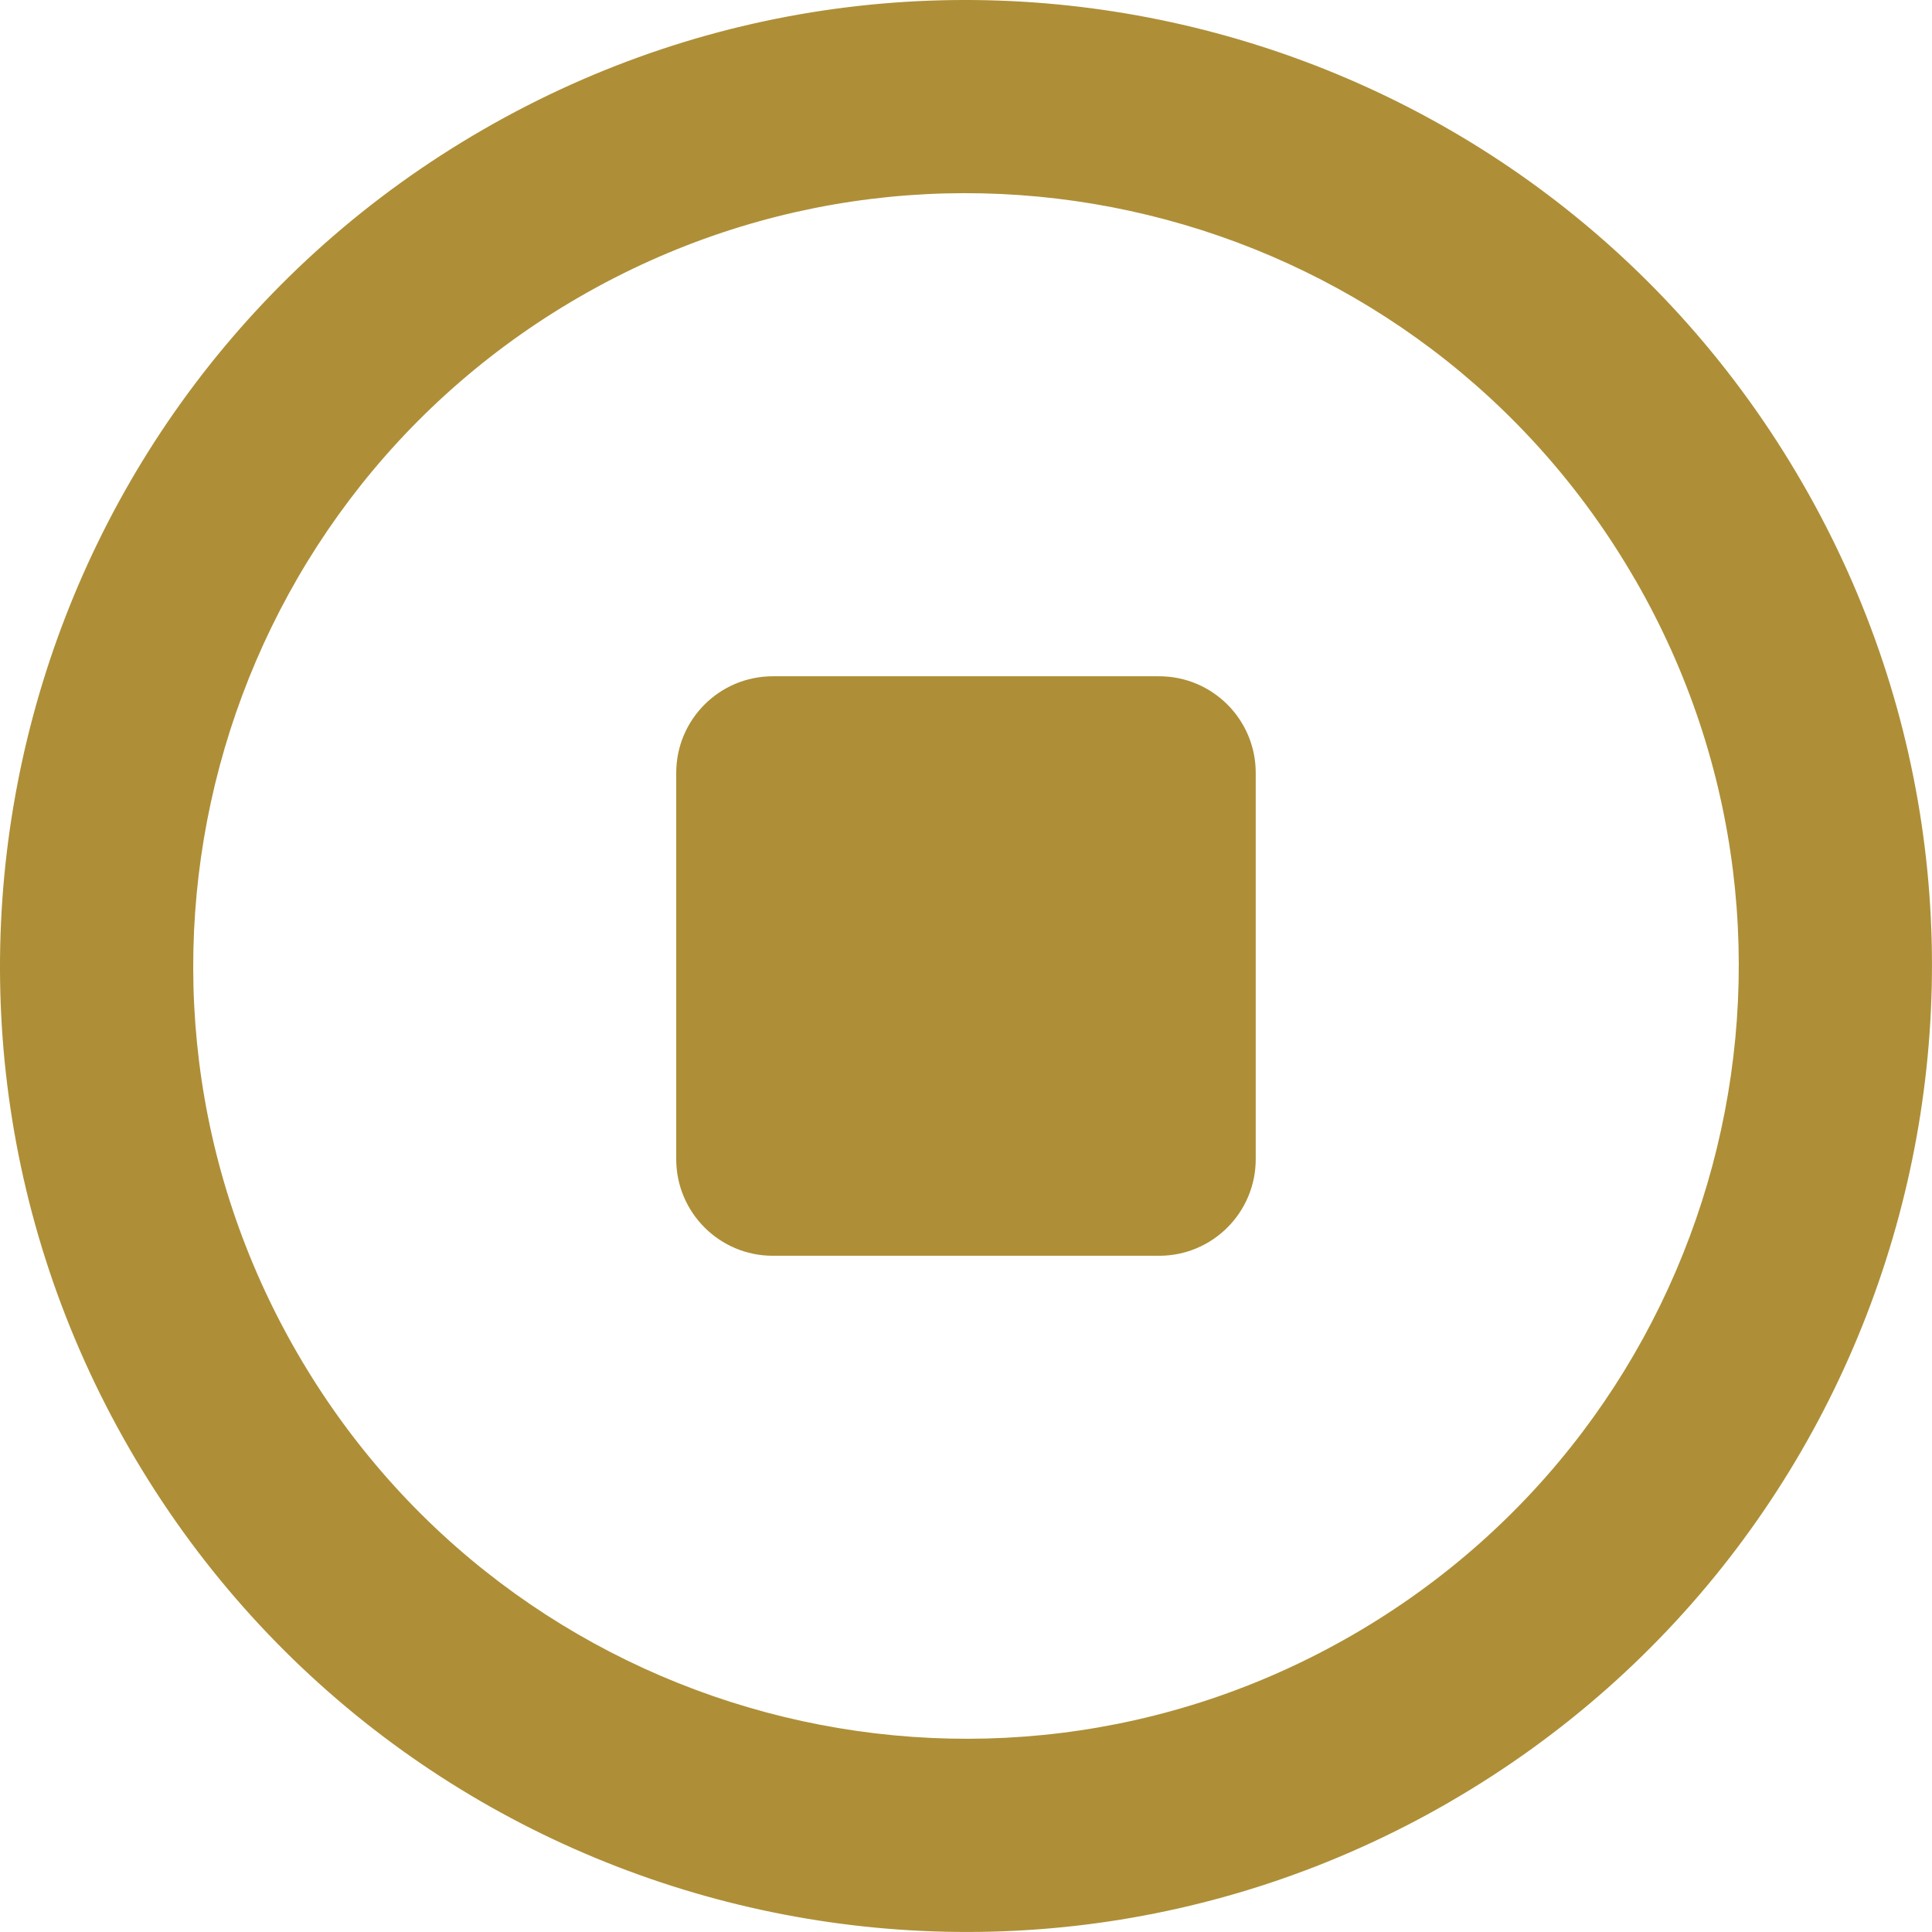
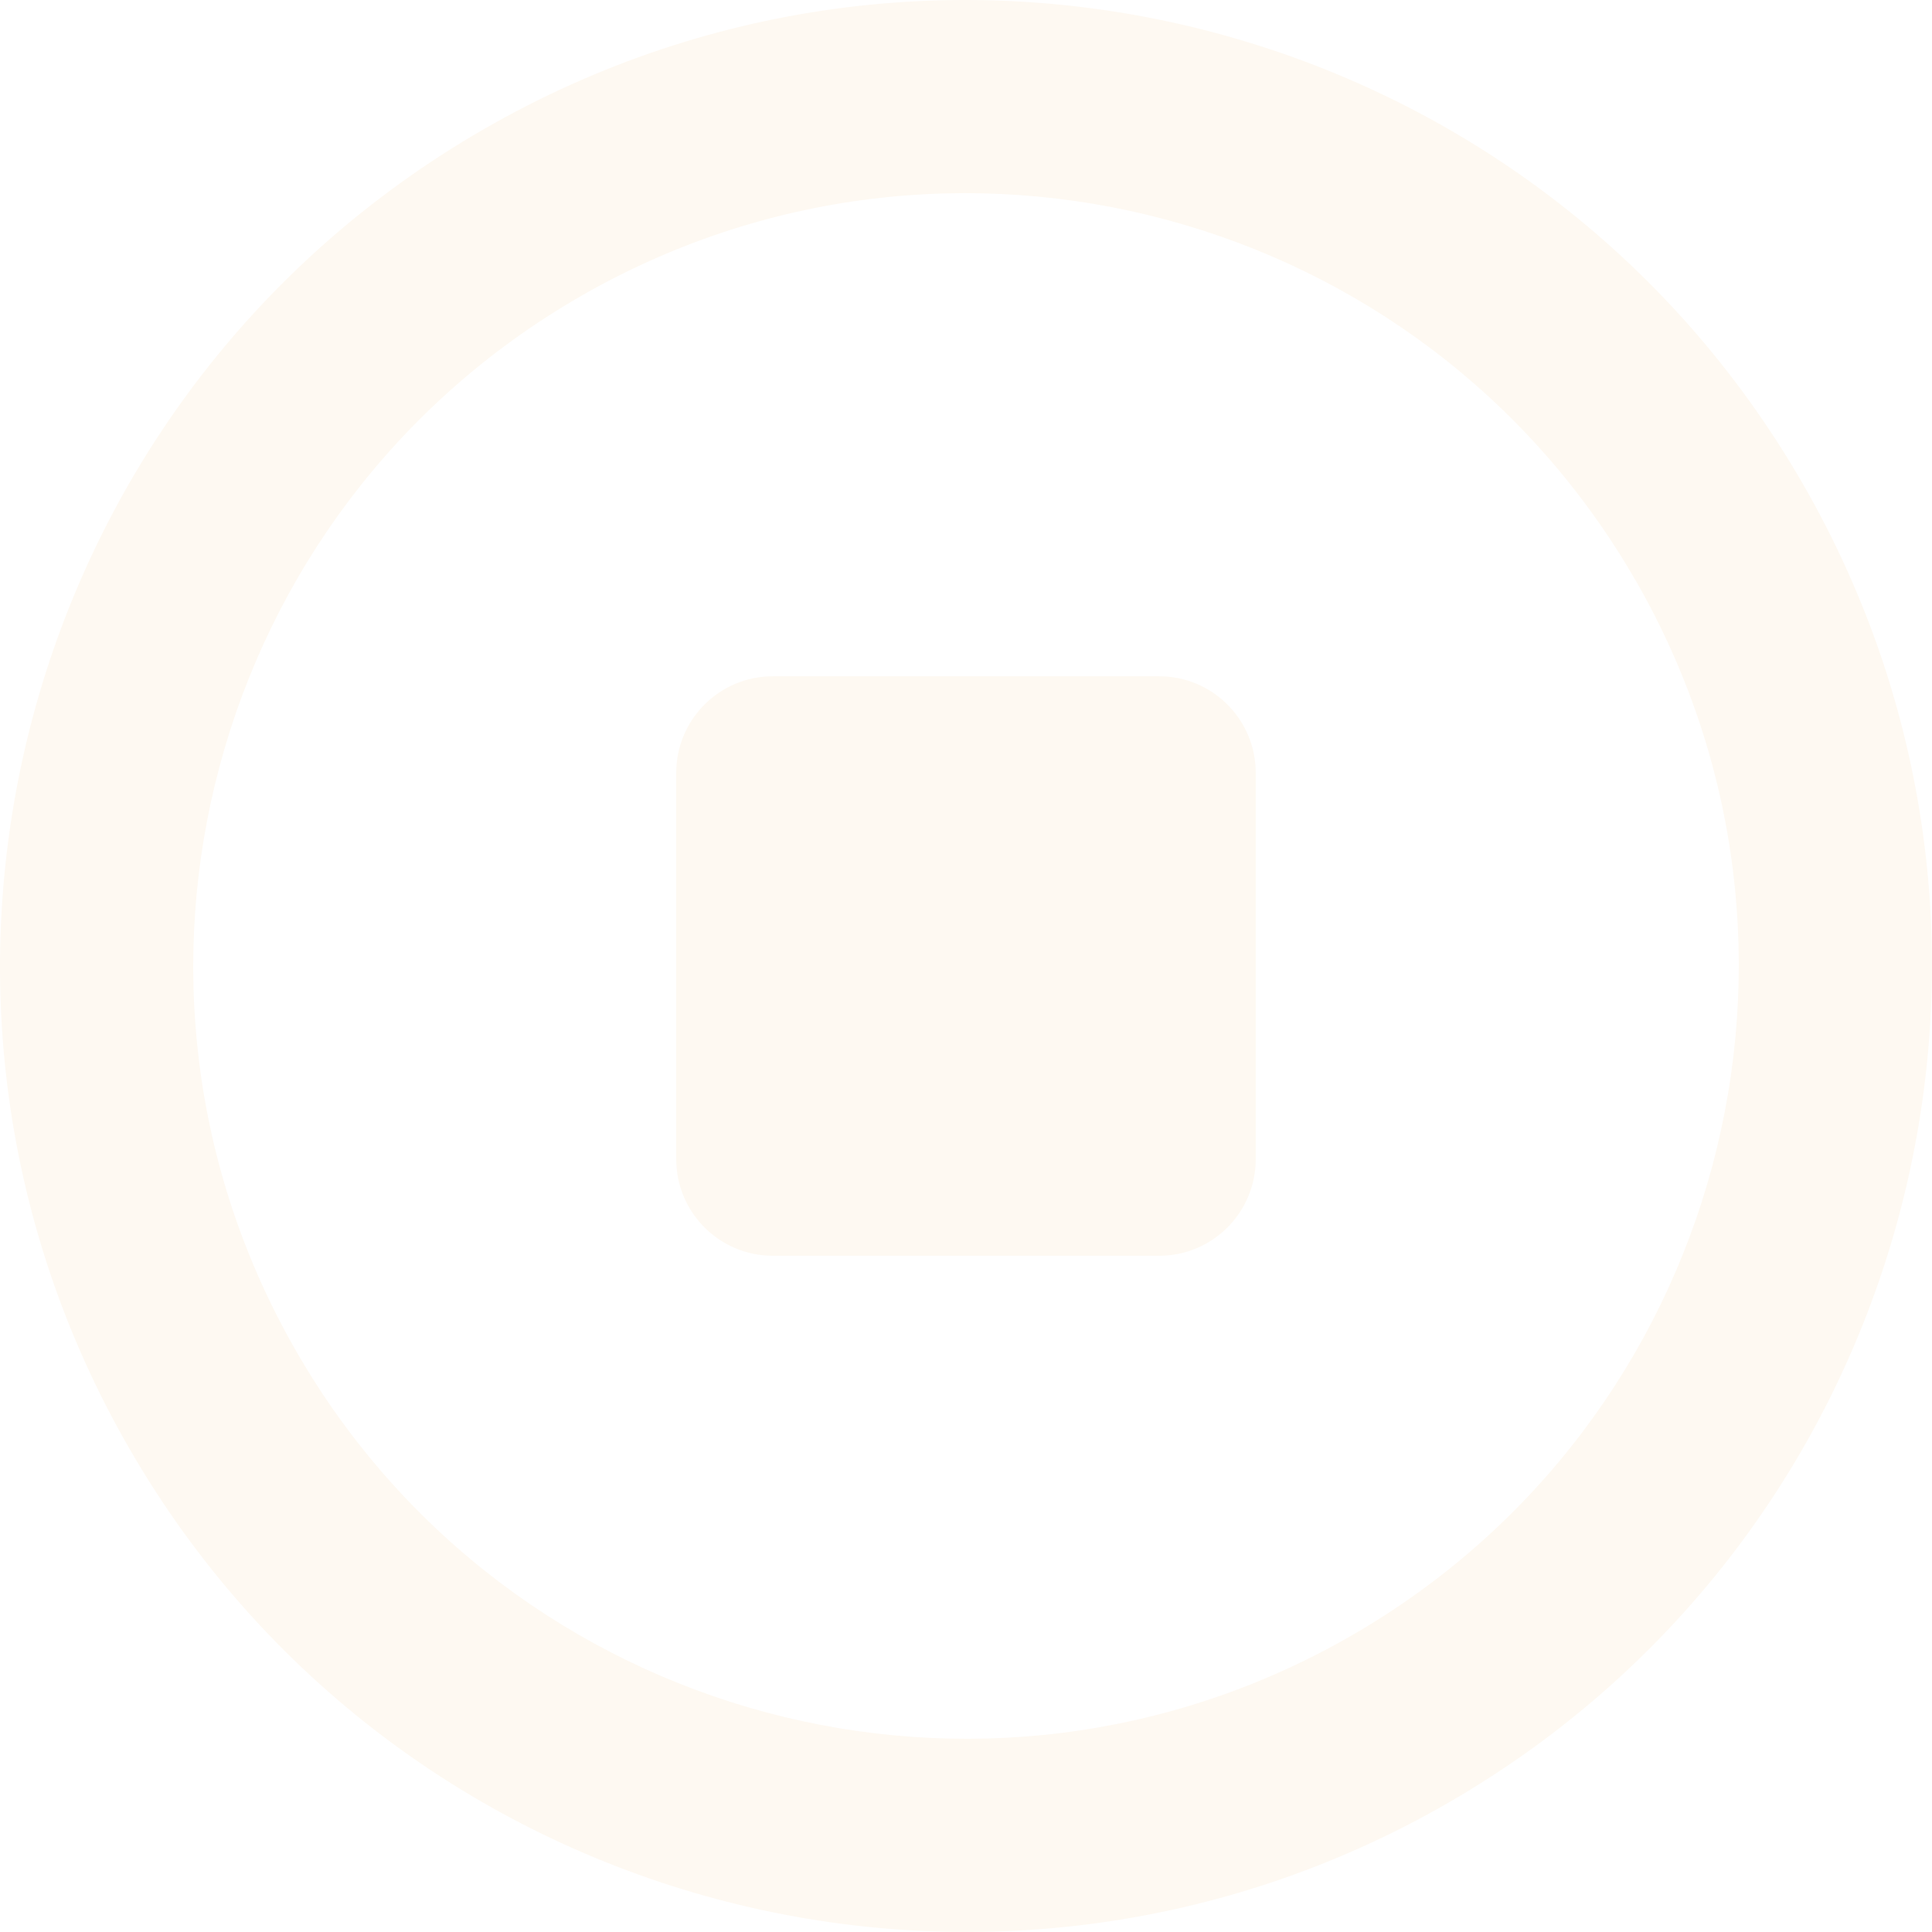
<svg xmlns="http://www.w3.org/2000/svg" viewBox="0 0 40.007 40.007">
-   <path d="M30.003 37.324c-9.566 5.522-21.797 2.245-27.32-7.32s-2.246-21.8 7.32-27.32C19.57-2.84 31.8.436 37.323 10.003c5.524 9.565 2.246 21.797-7.32 27.32zm3.857-25.32C29.442 4.35 19.656 1.728 12.003 6.146 4.35 10.565 1.73 20.35 6.147 28.003c4.418 7.653 14.204 10.275 21.856 5.856 7.653-4.42 10.275-14.204 5.857-21.857zm-9.857 14h-8c-1.104 0-2-.897-2-2v-8c0-1.105.896-2 2-2h8c1.104 0 2 .895 2 2v8c0 1.104-.895 2-2 2z" fill-rule="evenodd" clip-rule="evenodd" fill="#ae8f37" />
+   <path d="M30.003 37.324c-9.566 5.522-21.797 2.245-27.32-7.32s-2.246-21.8 7.32-27.32C19.57-2.84 31.8.436 37.323 10.003c5.524 9.565 2.246 21.797-7.32 27.32zm3.857-25.32C29.442 4.35 19.656 1.728 12.003 6.146 4.35 10.565 1.73 20.35 6.147 28.003c4.418 7.653 14.204 10.275 21.856 5.856 7.653-4.42 10.275-14.204 5.857-21.857zm-9.857 14h-8c-1.104 0-2-.897-2-2v-8c0-1.105.896-2 2-2h8c1.104 0 2 .895 2 2v8c0 1.104-.895 2-2 2z" fill-rule="evenodd" clip-rule="evenodd" fill="#fef9f2" />
</svg>
